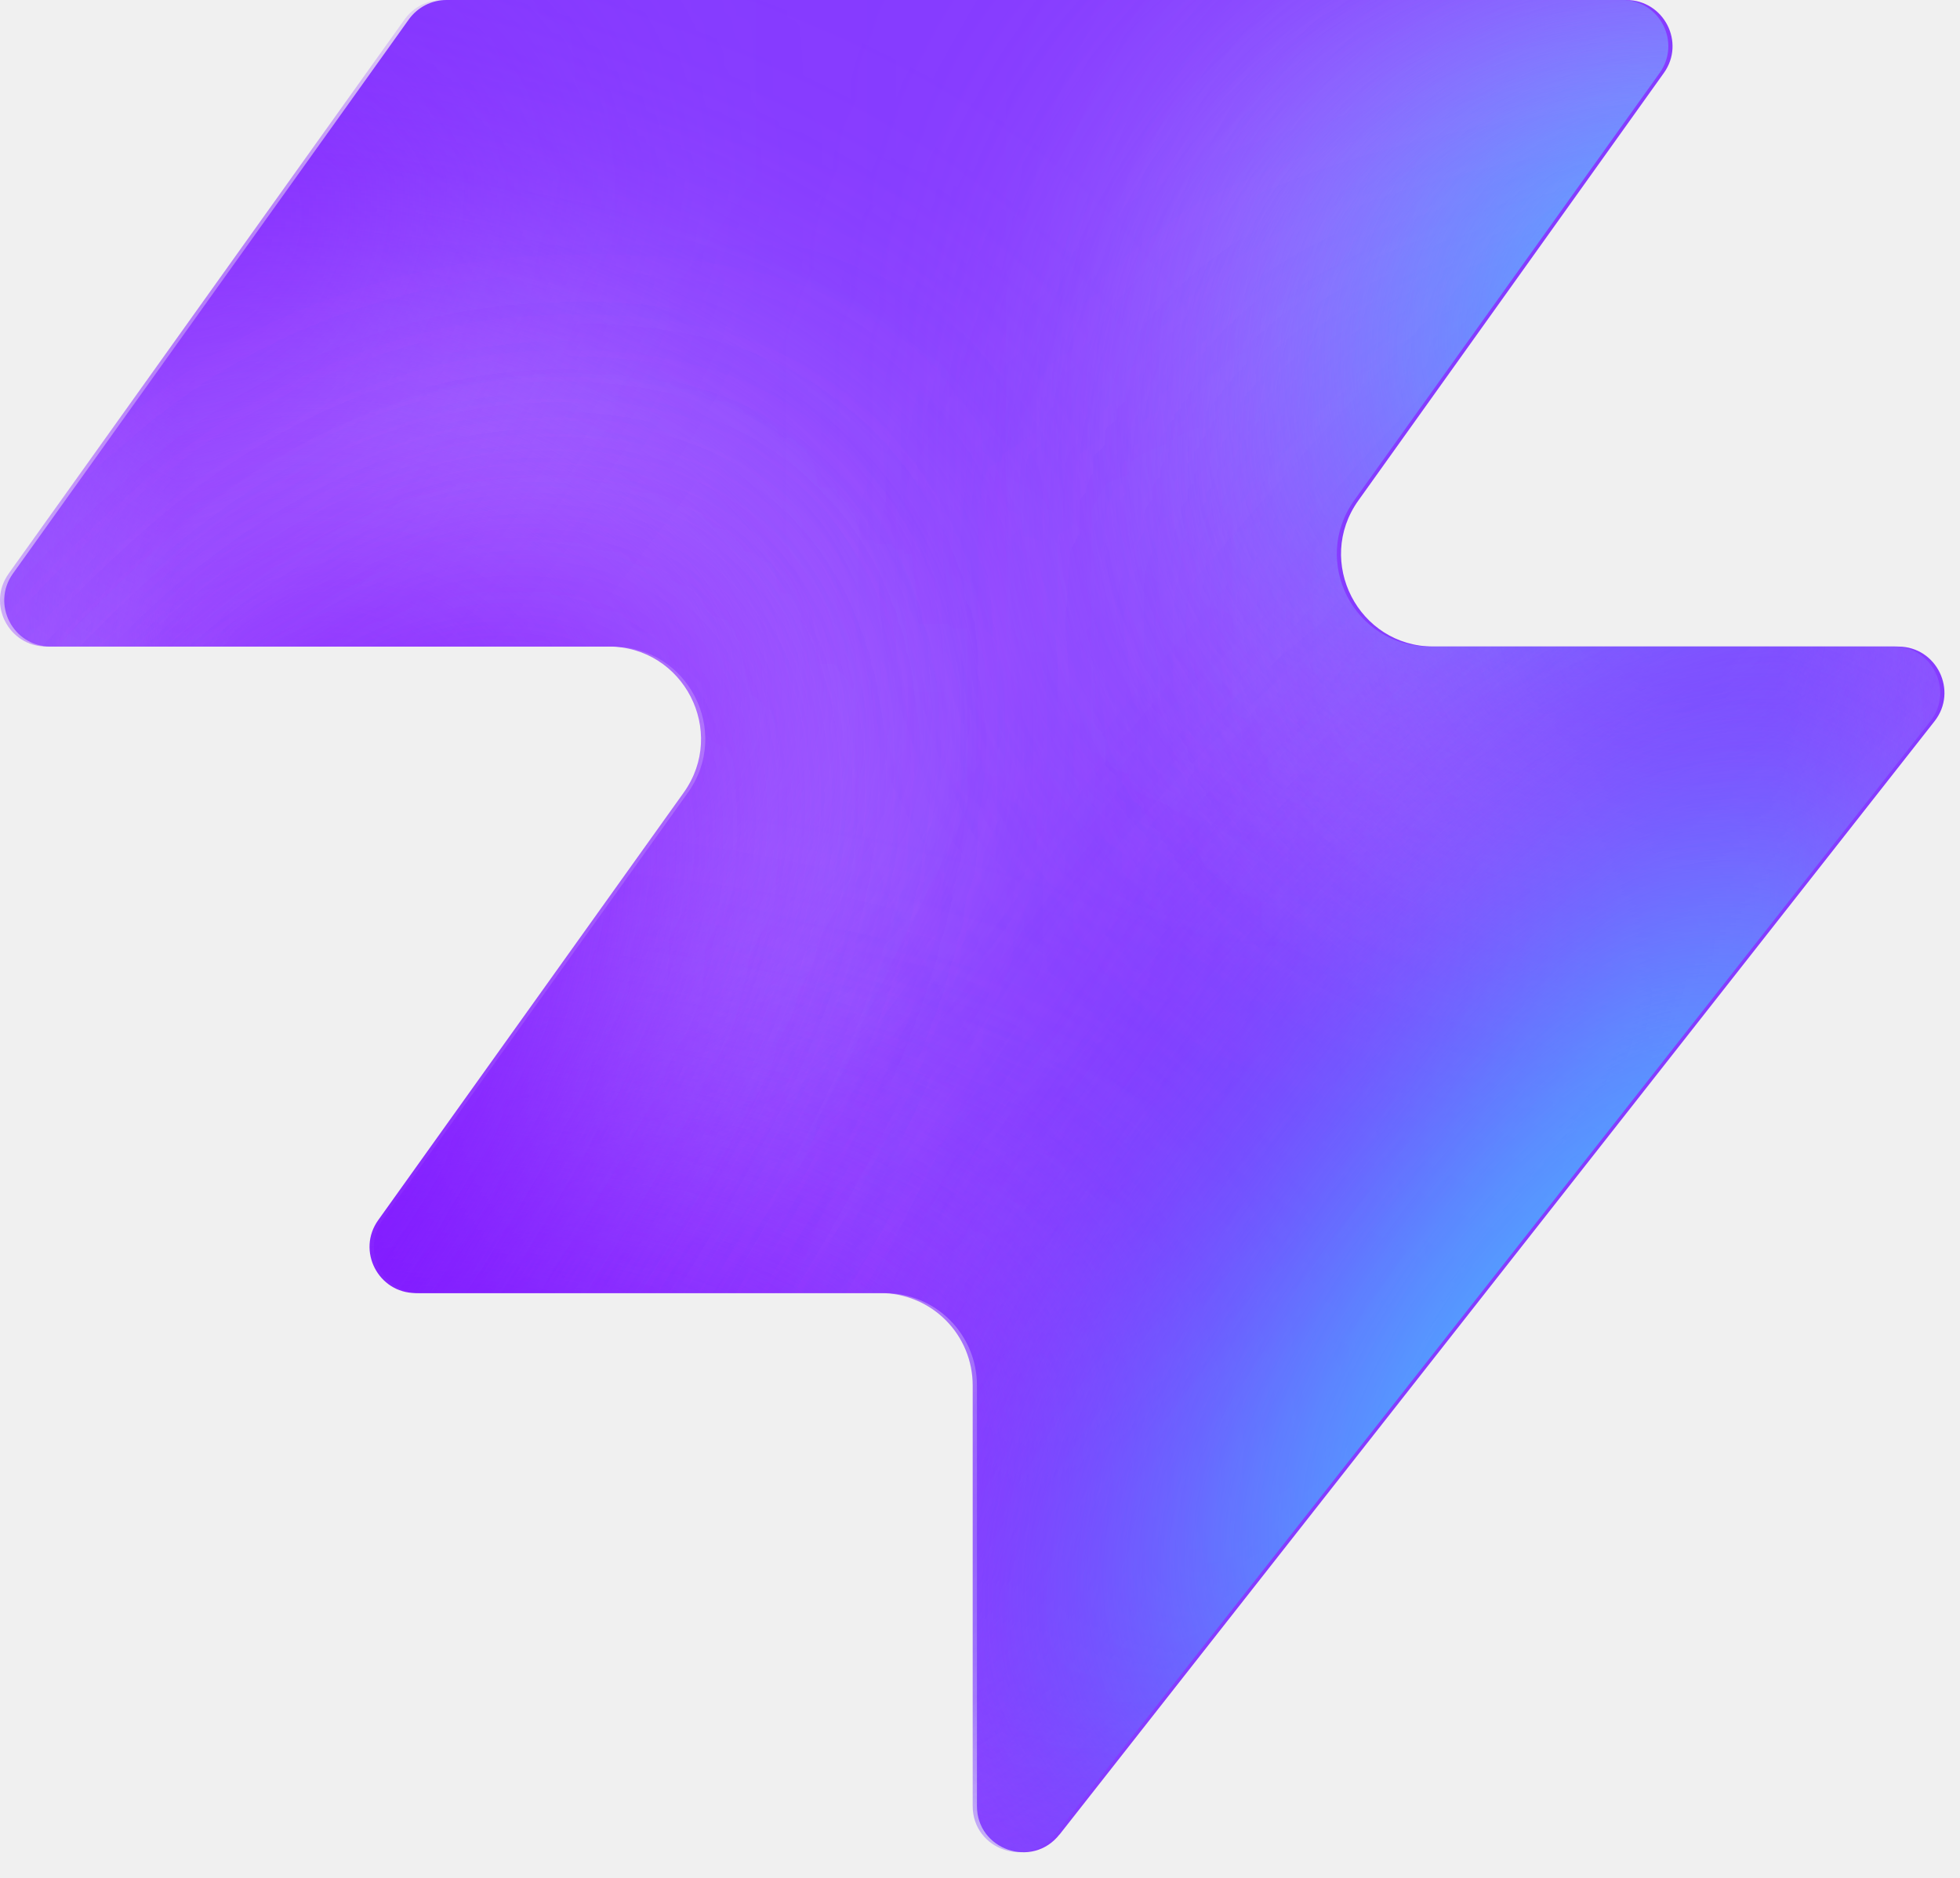
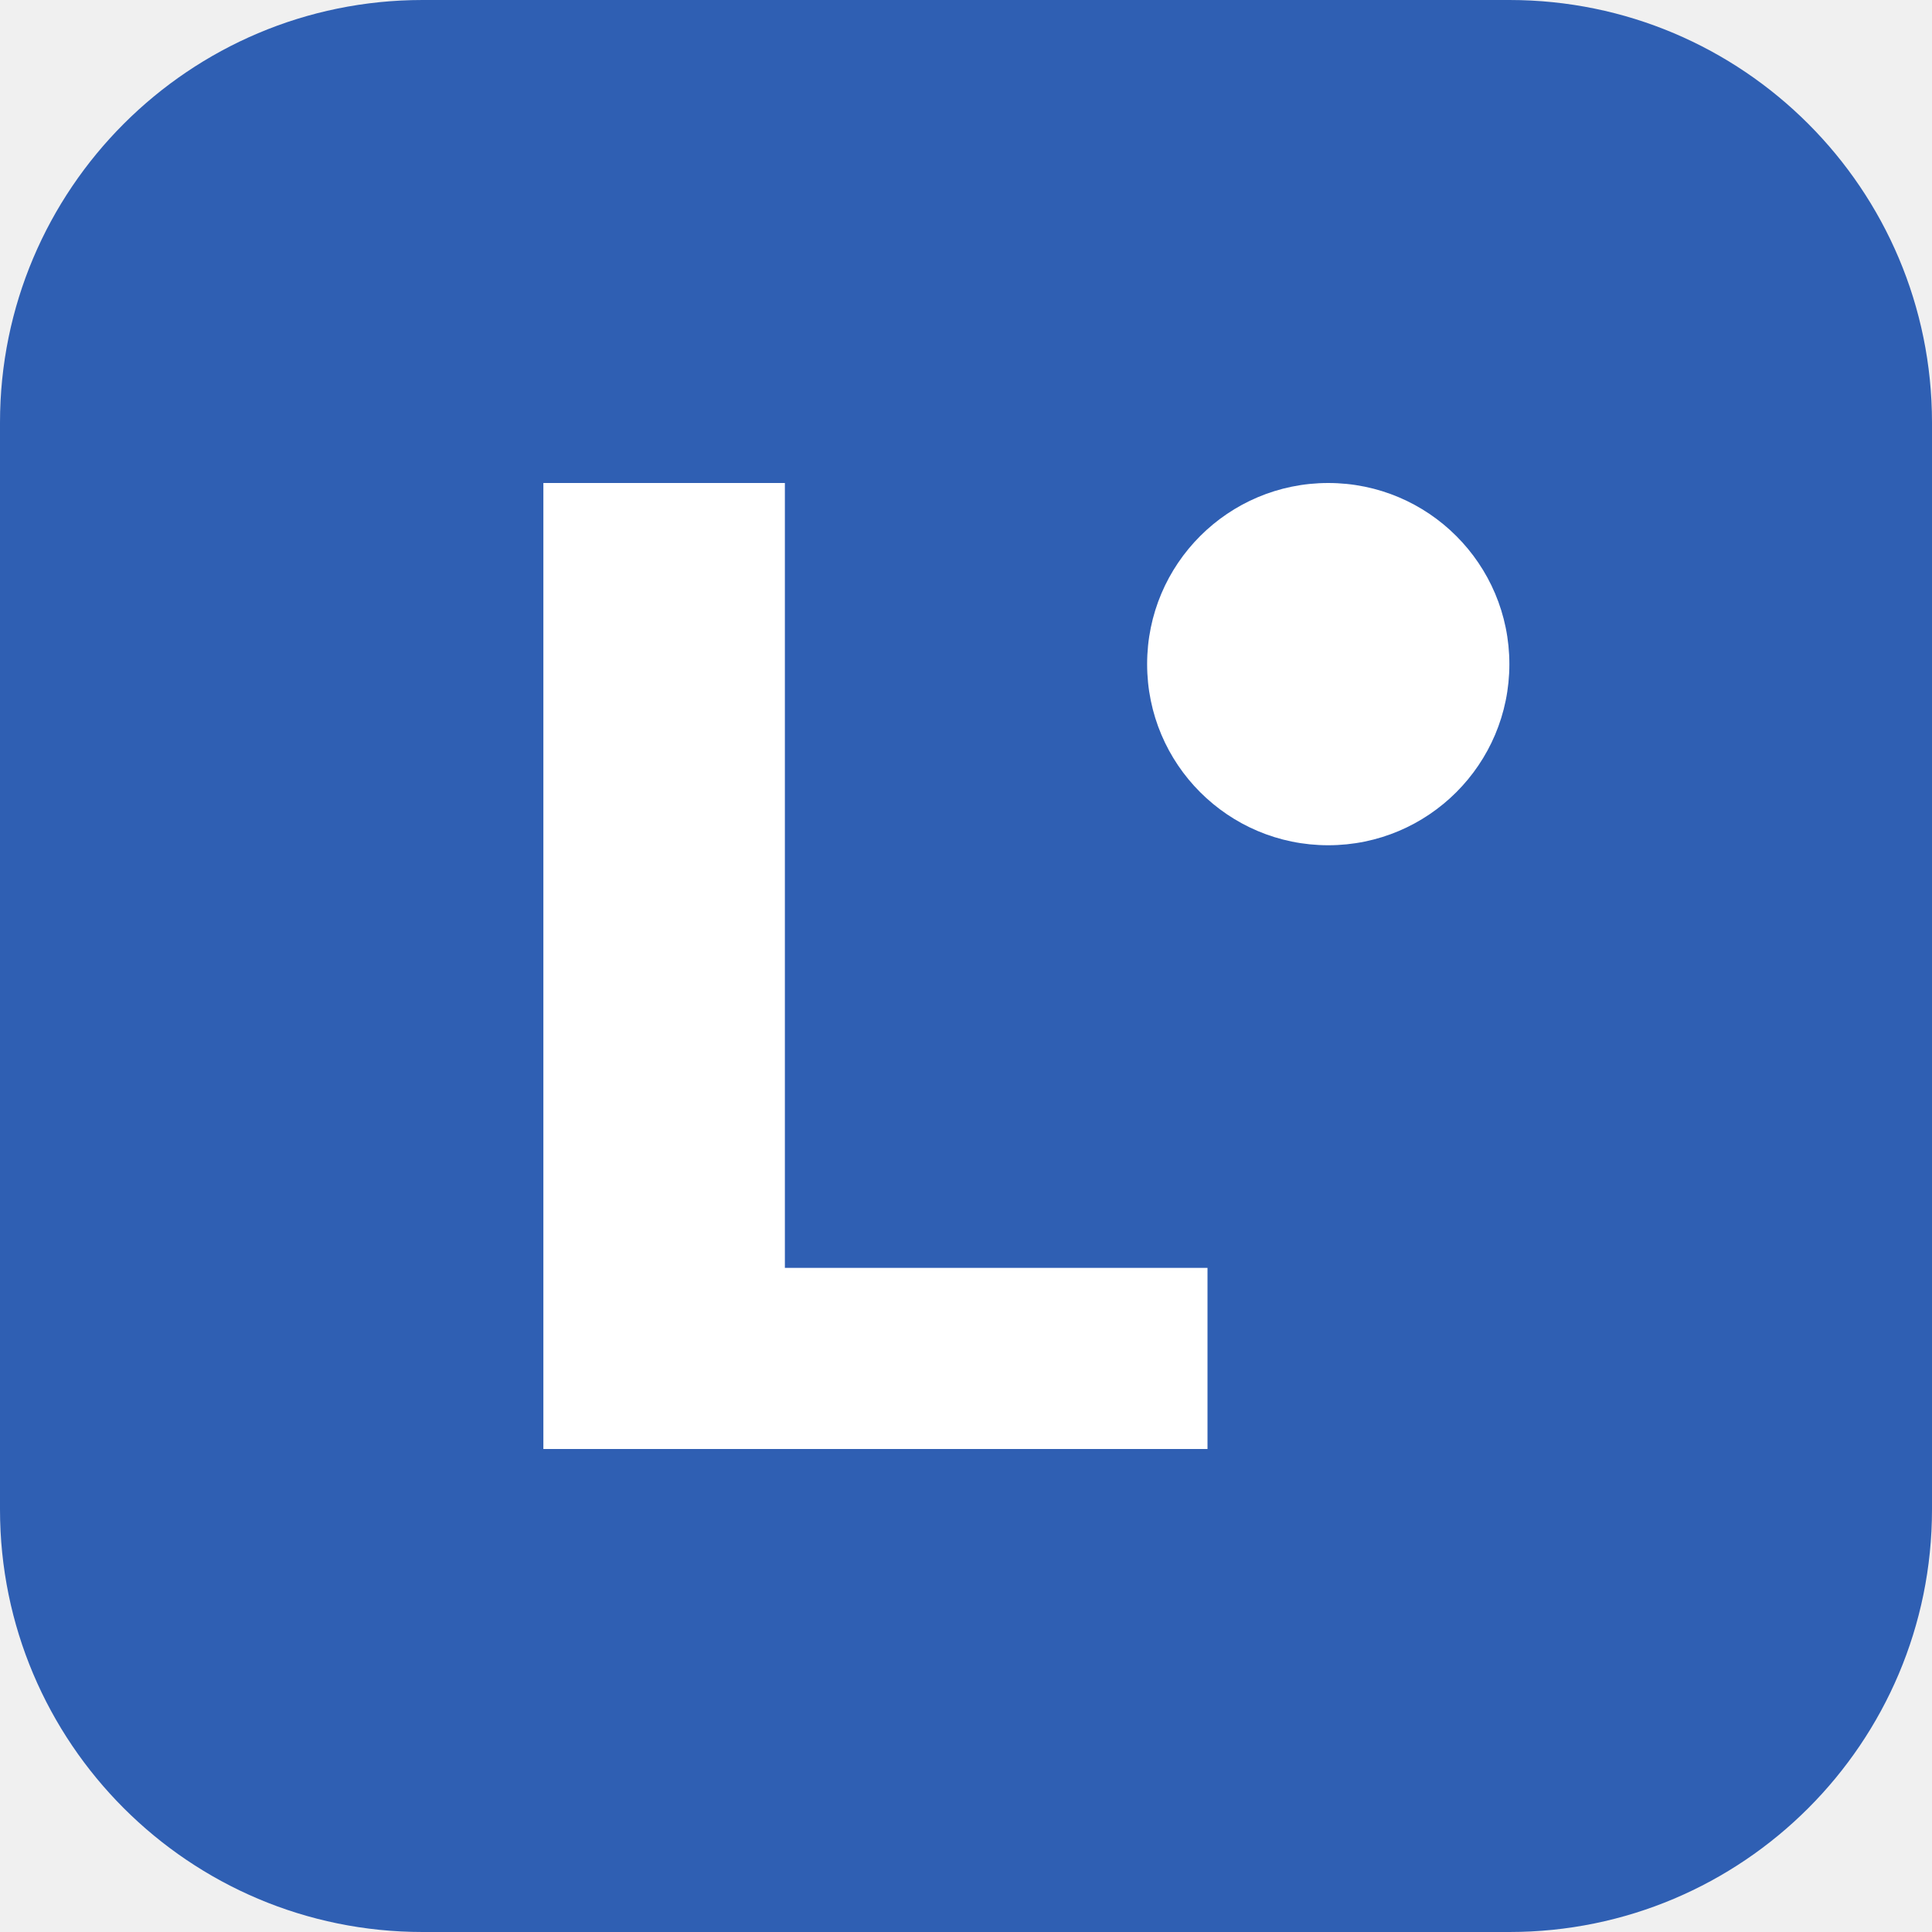
- <svg xmlns="http://www.w3.org/2000/svg" width="48" height="46" fill="none" viewBox="0 0 48 46">
-   <path fill="#863bff" d="M25.946 44.938c-.664.845-2.021.375-2.021-.698V33.937a2.26 2.26 0 0 0-2.262-2.262H10.287c-.92 0-1.456-1.04-.92-1.788l7.48-10.471c1.07-1.497 0-3.578-1.842-3.578H1.237c-.92 0-1.456-1.04-.92-1.788L10.013.474c.214-.297.556-.474.92-.474h28.894c.92 0 1.456 1.04.92 1.788l-7.48 10.471c-1.07 1.498 0 3.579 1.842 3.579h11.377c.943 0 1.473 1.088.89 1.83L25.947 44.94z" style="fill:#863bff;fill:color(display-p3 .525 .23 1);fill-opacity:1" />
-   <mask id="a" width="48" height="46" x="0" y="0" maskUnits="userSpaceOnUse" style="mask-type:alpha">
-     <path fill="#000" d="M25.842 44.938c-.664.844-2.021.375-2.021-.698V33.937a2.26 2.26 0 0 0-2.262-2.262H10.183c-.92 0-1.456-1.04-.92-1.788l7.48-10.471c1.07-1.498 0-3.579-1.842-3.579H1.133c-.92 0-1.456-1.04-.92-1.787L9.91.473c.214-.297.556-.474.92-.474h28.894c.92 0 1.456 1.04.92 1.788l-7.48 10.471c-1.07 1.498 0 3.578 1.842 3.578h11.377c.943 0 1.473 1.088.89 1.832L25.843 44.94z" style="fill:#000;fill-opacity:1" />
-   </mask>
-   <g mask="url(#a)">
-     <g filter="url(#b)">
-       <ellipse cx="5.508" cy="14.704" fill="#ede6ff" rx="5.508" ry="14.704" style="fill:#ede6ff;fill:color(display-p3 .927 .903 1);fill-opacity:1" transform="matrix(.00324 1 1 -.00324 -4.47 31.516)" />
-     </g>
-     <g filter="url(#c)">
-       <ellipse cx="10.399" cy="29.851" fill="#ede6ff" rx="10.399" ry="29.851" style="fill:#ede6ff;fill:color(display-p3 .927 .903 1);fill-opacity:1" transform="matrix(.00324 1 1 -.00324 -39.328 7.883)" />
-     </g>
-     <g filter="url(#d)">
-       <ellipse cx="5.508" cy="30.487" fill="#7e14ff" rx="5.508" ry="30.487" style="fill:#7e14ff;fill:color(display-p3 .492 .077 1);fill-opacity:1" transform="rotate(89.814 -25.913 -14.639)scale(1 -1)" />
-     </g>
-     <g filter="url(#e)">
-       <ellipse cx="5.508" cy="30.599" fill="#7e14ff" rx="5.508" ry="30.599" style="fill:#7e14ff;fill:color(display-p3 .492 .077 1);fill-opacity:1" transform="rotate(89.814 -32.644 -3.334)scale(1 -1)" />
-     </g>
-     <g filter="url(#f)">
-       <ellipse cx="5.508" cy="30.599" fill="#7e14ff" rx="5.508" ry="30.599" style="fill:#7e14ff;fill:color(display-p3 .492 .077 1);fill-opacity:1" transform="matrix(.00324 1 1 -.00324 -34.34 30.47)" />
-     </g>
-     <g filter="url(#g)">
-       <ellipse cx="14.072" cy="22.078" fill="#ede6ff" rx="14.072" ry="22.078" style="fill:#ede6ff;fill:color(display-p3 .927 .903 1);fill-opacity:1" transform="rotate(93.35 24.506 48.493)scale(-1 1)" />
-     </g>
-     <g filter="url(#h)">
-       <ellipse cx="3.47" cy="21.501" fill="#7e14ff" rx="3.47" ry="21.501" style="fill:#7e14ff;fill:color(display-p3 .492 .077 1);fill-opacity:1" transform="rotate(89.009 28.708 47.59)scale(-1 1)" />
-     </g>
-     <g filter="url(#i)">
-       <ellipse cx="3.47" cy="21.501" fill="#7e14ff" rx="3.47" ry="21.501" style="fill:#7e14ff;fill:color(display-p3 .492 .077 1);fill-opacity:1" transform="rotate(89.009 28.708 47.59)scale(-1 1)" />
-     </g>
-     <g filter="url(#j)">
-       <ellipse cx=".387" cy="8.972" fill="#7e14ff" rx="4.407" ry="29.108" style="fill:#7e14ff;fill:color(display-p3 .492 .077 1);fill-opacity:1" transform="rotate(39.51 .387 8.972)" />
-     </g>
-     <g filter="url(#k)">
-       <ellipse cx="47.523" cy="-6.092" fill="#7e14ff" rx="4.407" ry="29.108" style="fill:#7e14ff;fill:color(display-p3 .492 .077 1);fill-opacity:1" transform="rotate(37.892 47.523 -6.092)" />
-     </g>
-     <g filter="url(#l)">
-       <ellipse cx="41.412" cy="6.333" fill="#47bfff" rx="5.971" ry="9.665" style="fill:#47bfff;fill:color(display-p3 .28 .748 1);fill-opacity:1" transform="rotate(37.892 41.412 6.333)" />
-     </g>
-     <g filter="url(#m)">
-       <ellipse cx="-1.879" cy="38.332" fill="#7e14ff" rx="4.407" ry="29.108" style="fill:#7e14ff;fill:color(display-p3 .492 .077 1);fill-opacity:1" transform="rotate(37.892 -1.88 38.332)" />
-     </g>
-     <g filter="url(#n)">
-       <ellipse cx="-1.879" cy="38.332" fill="#7e14ff" rx="4.407" ry="29.108" style="fill:#7e14ff;fill:color(display-p3 .492 .077 1);fill-opacity:1" transform="rotate(37.892 -1.88 38.332)" />
-     </g>
-     <g filter="url(#o)">
-       <ellipse cx="35.651" cy="29.907" fill="#7e14ff" rx="4.407" ry="29.108" style="fill:#7e14ff;fill:color(display-p3 .492 .077 1);fill-opacity:1" transform="rotate(37.892 35.651 29.907)" />
-     </g>
-     <g filter="url(#p)">
-       <ellipse cx="38.418" cy="32.4" fill="#47bfff" rx="5.971" ry="15.297" style="fill:#47bfff;fill:color(display-p3 .28 .748 1);fill-opacity:1" transform="rotate(37.892 38.418 32.4)" />
-     </g>
-   </g>
-   <defs>
-     <filter id="b" width="60.045" height="41.654" x="-19.77" y="16.149" color-interpolation-filters="sRGB" filterUnits="userSpaceOnUse">
-       <feFlood flood-opacity="0" result="BackgroundImageFix" />
-       <feBlend in="SourceGraphic" in2="BackgroundImageFix" result="shape" />
-       <feGaussianBlur result="effect1_foregroundBlur_2002_17158" stdDeviation="7.659" />
-     </filter>
-     <filter id="c" width="90.34" height="51.437" x="-54.613" y="-7.533" color-interpolation-filters="sRGB" filterUnits="userSpaceOnUse">
-       <feFlood flood-opacity="0" result="BackgroundImageFix" />
-       <feBlend in="SourceGraphic" in2="BackgroundImageFix" result="shape" />
-       <feGaussianBlur result="effect1_foregroundBlur_2002_17158" stdDeviation="7.659" />
-     </filter>
-     <filter id="d" width="79.355" height="29.4" x="-49.64" y="2.03" color-interpolation-filters="sRGB" filterUnits="userSpaceOnUse">
-       <feFlood flood-opacity="0" result="BackgroundImageFix" />
-       <feBlend in="SourceGraphic" in2="BackgroundImageFix" result="shape" />
-       <feGaussianBlur result="effect1_foregroundBlur_2002_17158" stdDeviation="4.596" />
-     </filter>
-     <filter id="e" width="79.579" height="29.4" x="-45.045" y="20.029" color-interpolation-filters="sRGB" filterUnits="userSpaceOnUse">
-       <feFlood flood-opacity="0" result="BackgroundImageFix" />
-       <feBlend in="SourceGraphic" in2="BackgroundImageFix" result="shape" />
-       <feGaussianBlur result="effect1_foregroundBlur_2002_17158" stdDeviation="4.596" />
-     </filter>
-     <filter id="f" width="79.579" height="29.4" x="-43.513" y="21.178" color-interpolation-filters="sRGB" filterUnits="userSpaceOnUse">
-       <feFlood flood-opacity="0" result="BackgroundImageFix" />
-       <feBlend in="SourceGraphic" in2="BackgroundImageFix" result="shape" />
-       <feGaussianBlur result="effect1_foregroundBlur_2002_17158" stdDeviation="4.596" />
-     </filter>
-     <filter id="g" width="74.749" height="58.852" x="15.756" y="-17.901" color-interpolation-filters="sRGB" filterUnits="userSpaceOnUse">
-       <feFlood flood-opacity="0" result="BackgroundImageFix" />
-       <feBlend in="SourceGraphic" in2="BackgroundImageFix" result="shape" />
-       <feGaussianBlur result="effect1_foregroundBlur_2002_17158" stdDeviation="7.659" />
-     </filter>
-     <filter id="h" width="61.377" height="25.362" x="23.548" y="2.284" color-interpolation-filters="sRGB" filterUnits="userSpaceOnUse">
-       <feFlood flood-opacity="0" result="BackgroundImageFix" />
-       <feBlend in="SourceGraphic" in2="BackgroundImageFix" result="shape" />
-       <feGaussianBlur result="effect1_foregroundBlur_2002_17158" stdDeviation="4.596" />
-     </filter>
-     <filter id="i" width="61.377" height="25.362" x="23.548" y="2.284" color-interpolation-filters="sRGB" filterUnits="userSpaceOnUse">
-       <feFlood flood-opacity="0" result="BackgroundImageFix" />
-       <feBlend in="SourceGraphic" in2="BackgroundImageFix" result="shape" />
-       <feGaussianBlur result="effect1_foregroundBlur_2002_17158" stdDeviation="4.596" />
-     </filter>
-     <filter id="j" width="56.045" height="63.649" x="-27.636" y="-22.853" color-interpolation-filters="sRGB" filterUnits="userSpaceOnUse">
-       <feFlood flood-opacity="0" result="BackgroundImageFix" />
-       <feBlend in="SourceGraphic" in2="BackgroundImageFix" result="shape" />
-       <feGaussianBlur result="effect1_foregroundBlur_2002_17158" stdDeviation="4.596" />
-     </filter>
-     <filter id="k" width="54.814" height="64.646" x="20.116" y="-38.415" color-interpolation-filters="sRGB" filterUnits="userSpaceOnUse">
-       <feFlood flood-opacity="0" result="BackgroundImageFix" />
-       <feBlend in="SourceGraphic" in2="BackgroundImageFix" result="shape" />
-       <feGaussianBlur result="effect1_foregroundBlur_2002_17158" stdDeviation="4.596" />
-     </filter>
-     <filter id="l" width="33.541" height="35.313" x="24.641" y="-11.323" color-interpolation-filters="sRGB" filterUnits="userSpaceOnUse">
-       <feFlood flood-opacity="0" result="BackgroundImageFix" />
-       <feBlend in="SourceGraphic" in2="BackgroundImageFix" result="shape" />
-       <feGaussianBlur result="effect1_foregroundBlur_2002_17158" stdDeviation="4.596" />
-     </filter>
-     <filter id="m" width="54.814" height="64.646" x="-29.286" y="6.009" color-interpolation-filters="sRGB" filterUnits="userSpaceOnUse">
-       <feFlood flood-opacity="0" result="BackgroundImageFix" />
-       <feBlend in="SourceGraphic" in2="BackgroundImageFix" result="shape" />
-       <feGaussianBlur result="effect1_foregroundBlur_2002_17158" stdDeviation="4.596" />
-     </filter>
-     <filter id="n" width="54.814" height="64.646" x="-29.286" y="6.009" color-interpolation-filters="sRGB" filterUnits="userSpaceOnUse">
-       <feFlood flood-opacity="0" result="BackgroundImageFix" />
-       <feBlend in="SourceGraphic" in2="BackgroundImageFix" result="shape" />
-       <feGaussianBlur result="effect1_foregroundBlur_2002_17158" stdDeviation="4.596" />
-     </filter>
-     <filter id="o" width="54.814" height="64.646" x="8.244" y="-2.416" color-interpolation-filters="sRGB" filterUnits="userSpaceOnUse">
-       <feFlood flood-opacity="0" result="BackgroundImageFix" />
-       <feBlend in="SourceGraphic" in2="BackgroundImageFix" result="shape" />
-       <feGaussianBlur result="effect1_foregroundBlur_2002_17158" stdDeviation="4.596" />
-     </filter>
-     <filter id="p" width="39.409" height="43.623" x="18.713" y="10.588" color-interpolation-filters="sRGB" filterUnits="userSpaceOnUse">
-       <feFlood flood-opacity="0" result="BackgroundImageFix" />
-       <feBlend in="SourceGraphic" in2="BackgroundImageFix" result="shape" />
-       <feGaussianBlur result="effect1_foregroundBlur_2002_17158" stdDeviation="4.596" />
-     </filter>
-   </defs>
+ <svg xmlns="http://www.w3.org/2000/svg" viewBox="0 0 32 32">
+   <rect width="32" height="32" rx="7" fill="#2f5fb3" />
+   <path d="M9 8h4v13h7v3H9z" fill="#fff" />
+   <circle cx="22" cy="11" r="3" fill="#fff" />
</svg>
